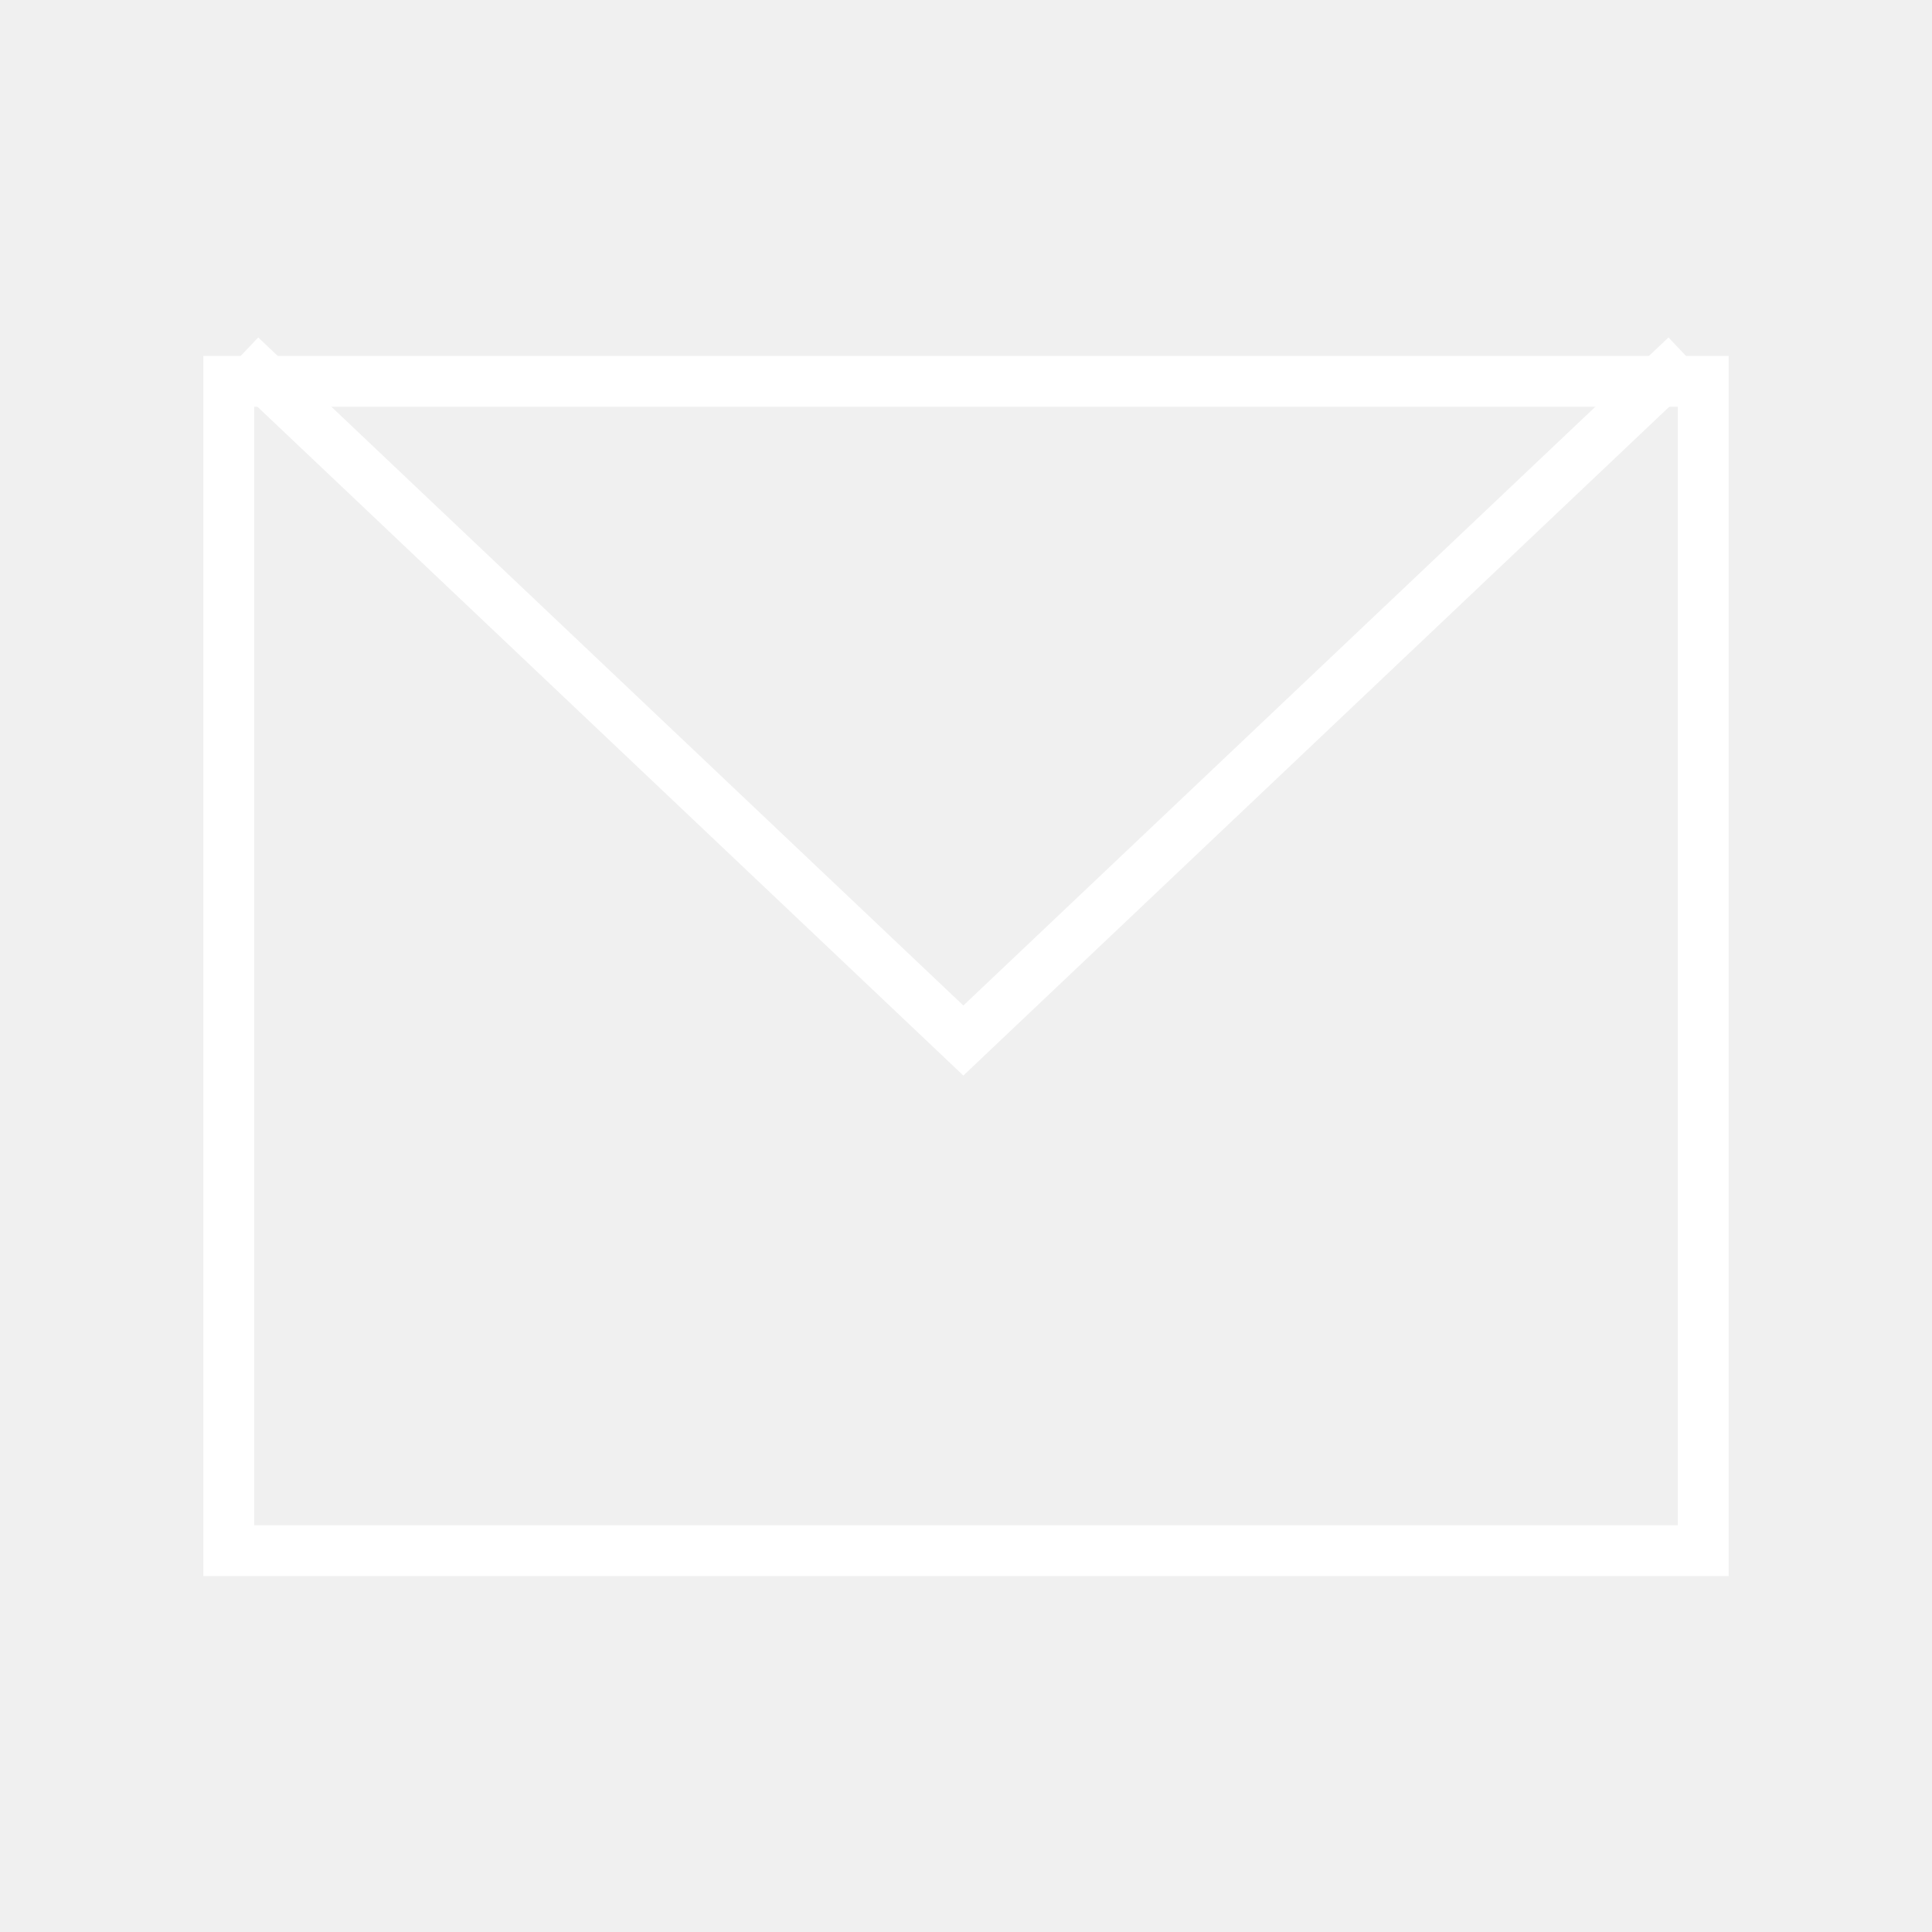
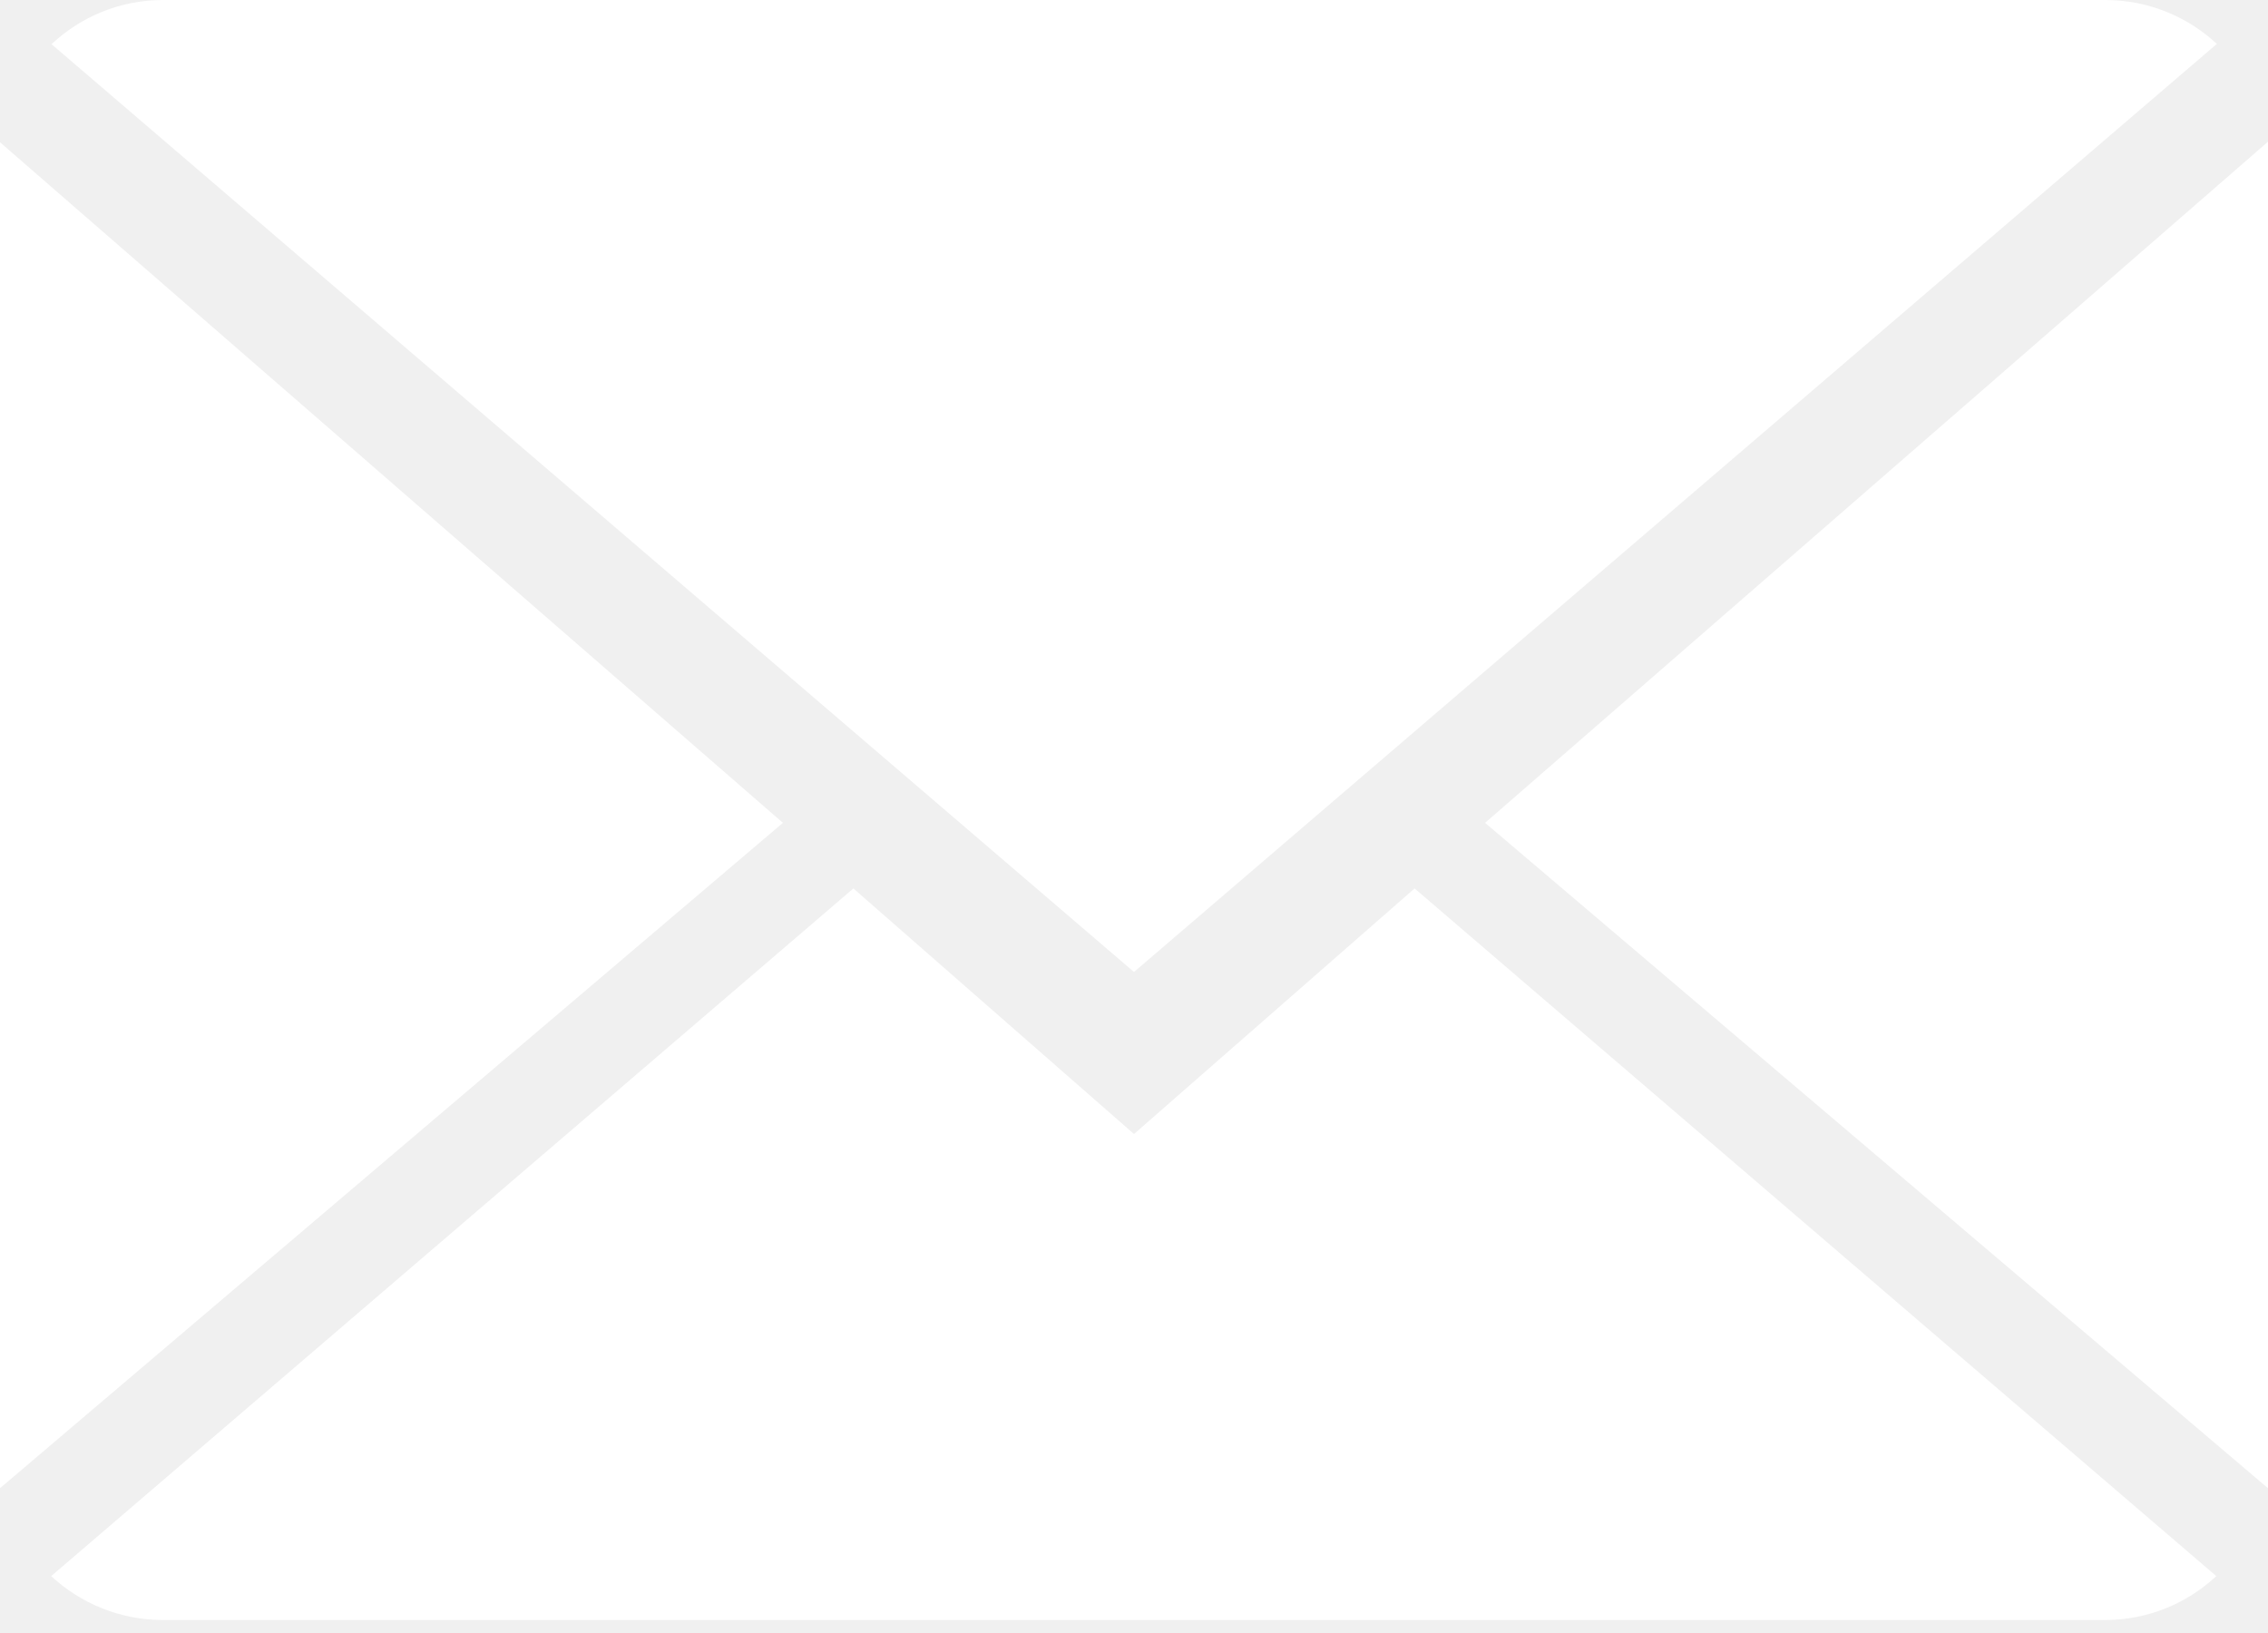
- <svg xmlns="http://www.w3.org/2000/svg" xmlns:xlink="http://www.w3.org/1999/xlink" width="38px" height="38px" viewBox="0 0 38 38" version="1.1">
-   <defs>
-     <rect id="path-1" x="0" y="0" width="30" height="24" />
-     <mask id="mask-2" maskContentUnits="userSpaceOnUse" maskUnits="objectBoundingBox" x="0" y="0" width="30" height="24" fill="white">
-       <use xlink:href="#path-1" />
-     </mask>
-   </defs>
+ <svg xmlns="http://www.w3.org/2000/svg" width="25px" height="18px" viewBox="0 0 25 18" version="1.1">
+   <defs />
  <g id="Web" stroke="none" stroke-width="1" fill="none" fill-rule="evenodd">
-     <g id="00.03-Connexion---myBall" transform="translate(-522, -528)" stroke="#FFFFFF">
-       <g id="email" transform="translate(522, 528)">
-         <g id="group" transform="translate(4, 7)">
-           <use id="shape" mask="url(#mask-2)" stroke-width="2" stroke-linecap="round" xlink:href="#path-1" />
-           <polyline id="shape" points="29.161 0 14.948 13.466 0.735 0" />
+     <g id="01.00-Matchs---myBall" transform="translate(-1089, -398)" fill="#FFFFFF">
+       <g id="Group-19" transform="translate(1025, 0)">
+         <g id="close-envelope" transform="translate(64, 398)">
+           <g id="Capa_1">
+             <g id="Group">
+               <path d="M12.5,12.5 L9.407,9.793 L0.564,17.373 C0.886,17.671 1.32,17.857 1.798,17.857 L23.202,17.857 C23.679,17.857 24.111,17.671 24.43,17.373 L15.593,9.793 L12.5,12.5 L12.5,12.5 Z" id="Shape" />
+               <path d="M24.436,0.484 C24.114,0.184 23.682,0 23.202,0 L1.798,0 C1.321,0 0.889,0.186 0.568,0.487 L12.5,10.714 L24.436,0.484 L24.436,0.484 Z" id="Shape" />
+               <polygon id="Shape" points="0 1.568 0 16.404 8.63 9.07" />
+               <polygon id="Shape" points="16.37 9.07 25 16.404 25 1.562" />
+             </g>
+           </g>
        </g>
      </g>
    </g>
  </g>
</svg>
